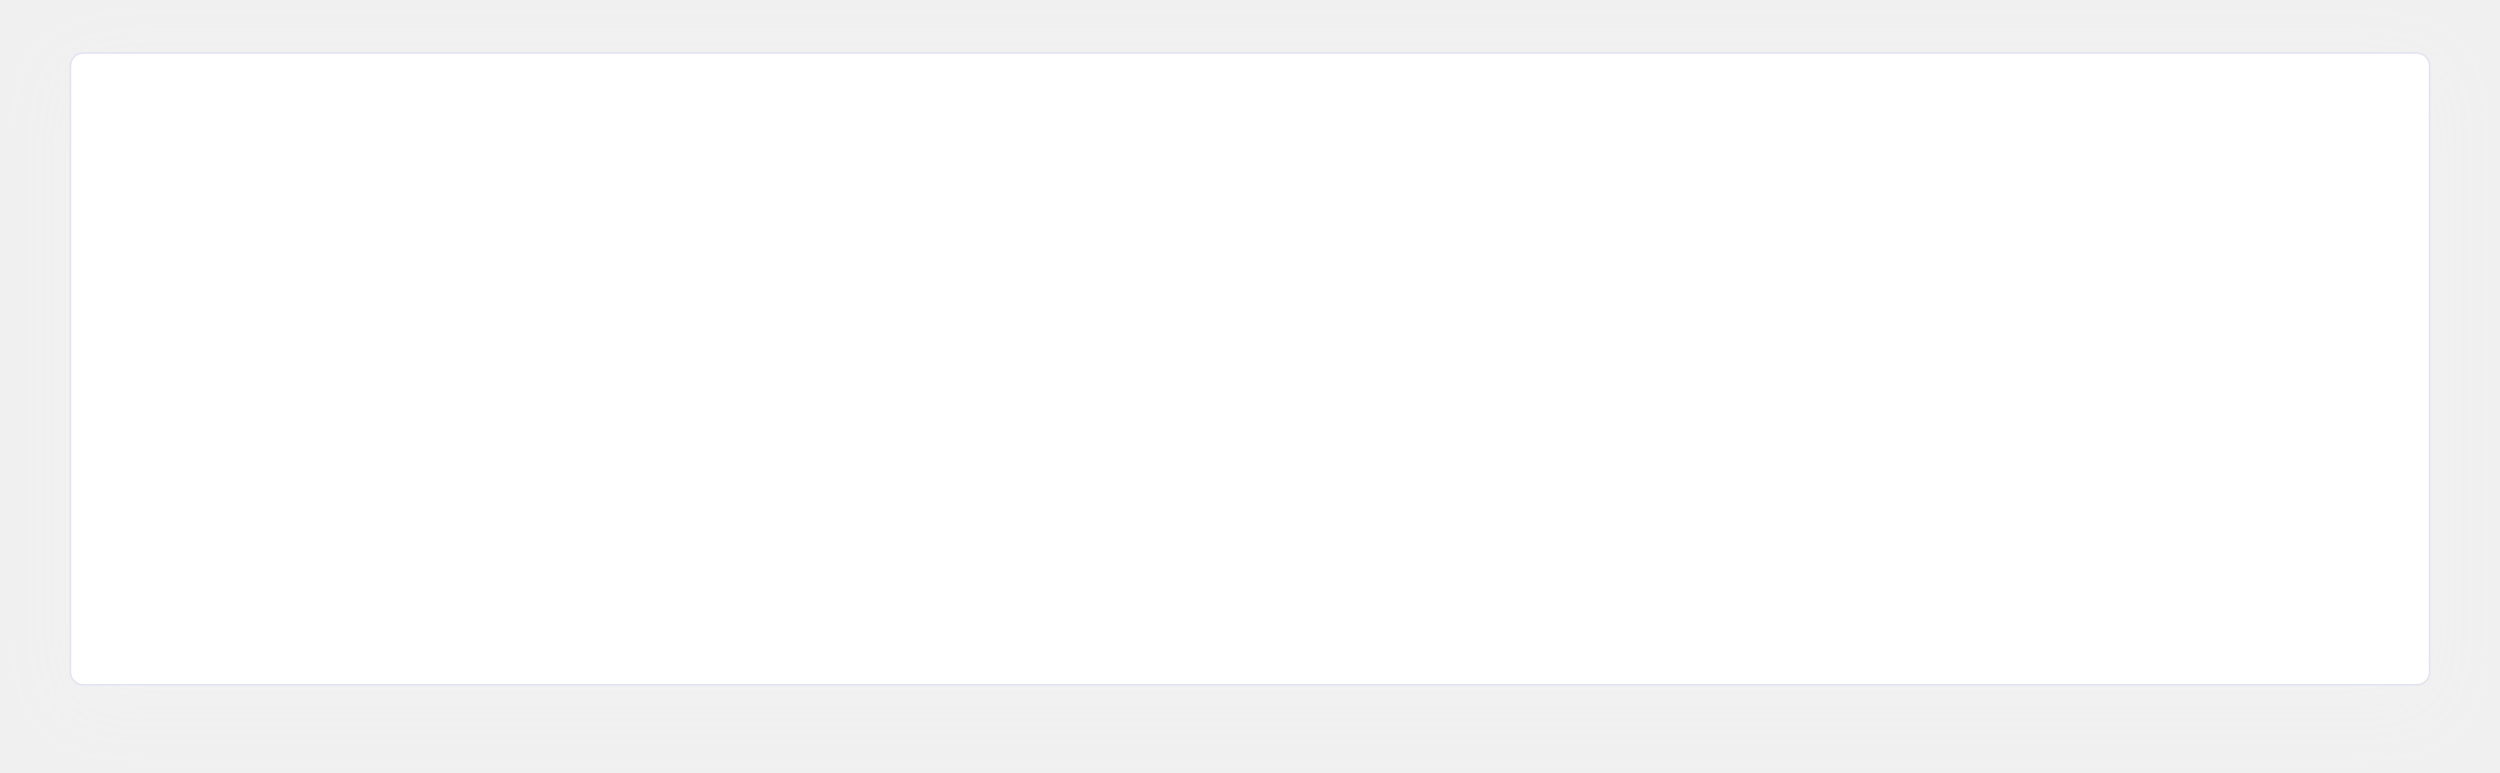
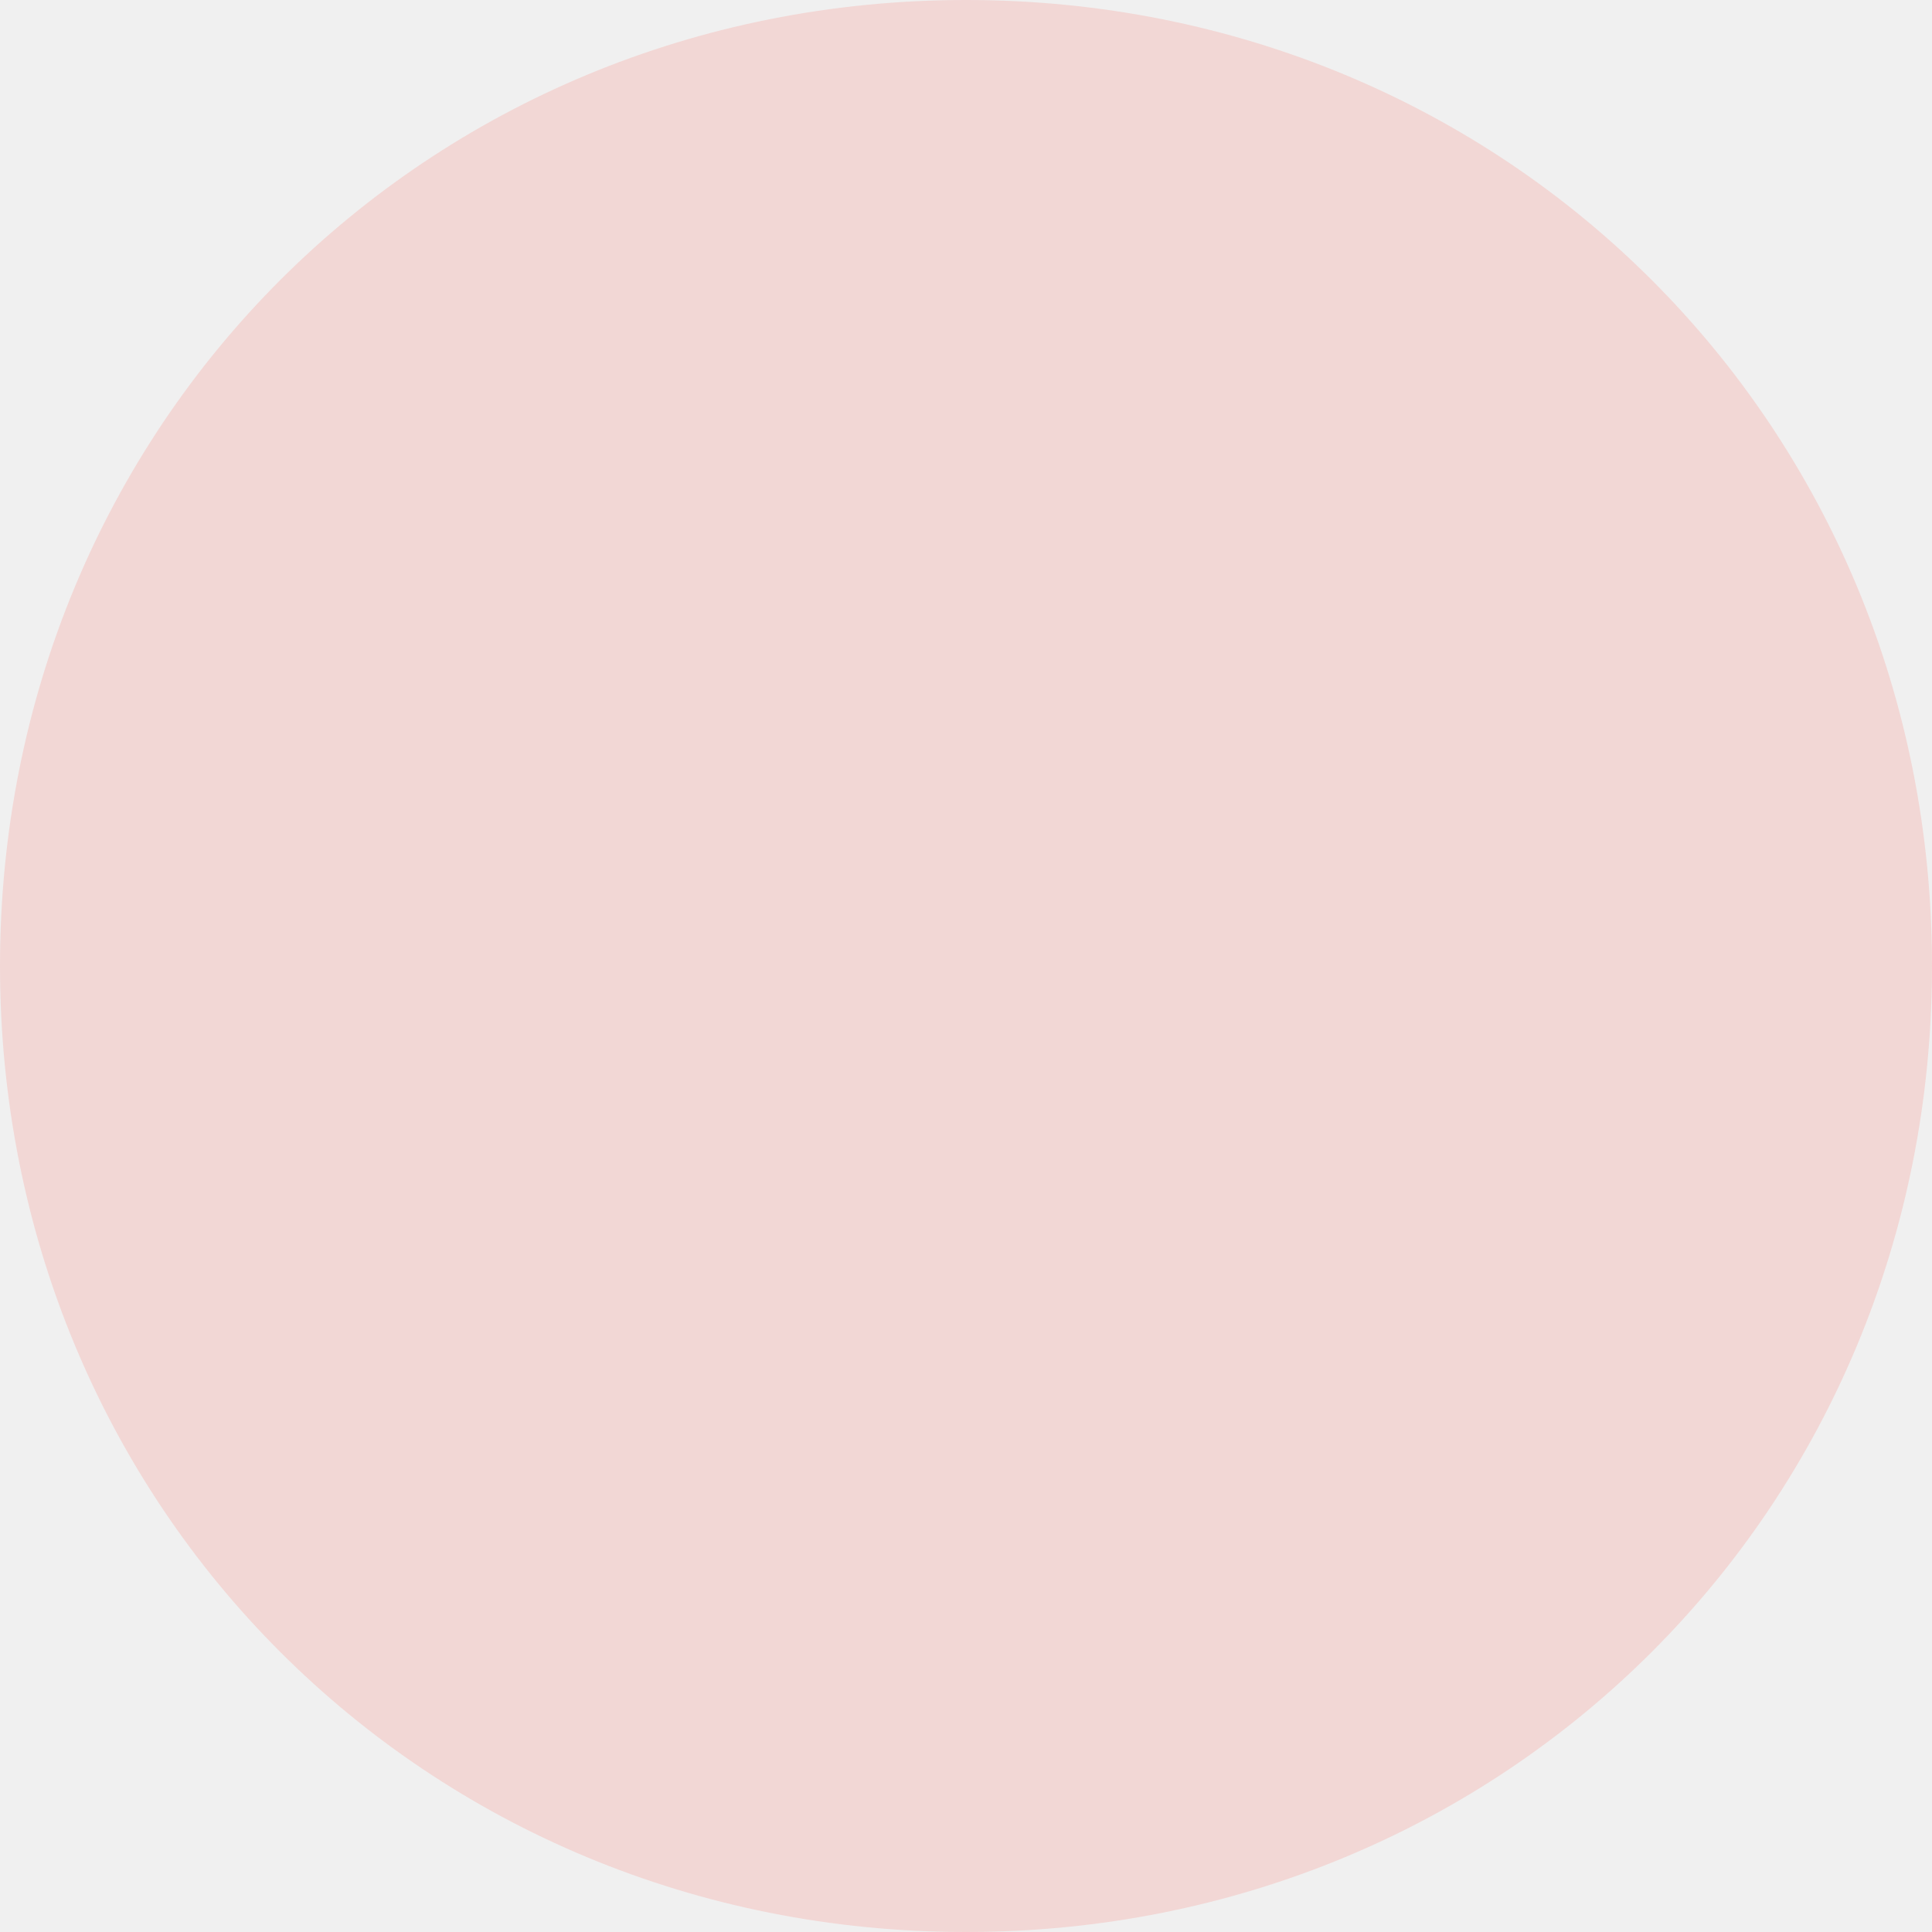
- <svg xmlns="http://www.w3.org/2000/svg" xmlns:xlink="http://www.w3.org/1999/xlink" version="1.1" width="1440px" height="445px">
-   <defs>
-     <filter x="-20px" y="207px" width="1440px" height="445px" filterUnits="userSpaceOnUse" id="filter203">
-       <feOffset dx="0" dy="10" in="SourceAlpha" result="shadowOffsetInner" />
-       <feGaussianBlur stdDeviation="20" in="shadowOffsetInner" result="shadowGaussian" />
-       <feComposite in2="shadowGaussian" operator="atop" in="SourceAlpha" result="shadowComposite" />
-       <feColorMatrix type="matrix" values="0 0 0 0 0.949  0 0 0 0 0.949  0 0 0 0 0.949  0 0 0 1 0  " in="shadowComposite" />
-     </filter>
-     <g id="widget204">
-       <path d="M 21 245  A 7 7 0 0 1 28 238 L 1372 238  A 7 7 0 0 1 1379 245 L 1379 594  A 7 7 0 0 1 1372 601 L 28 601  A 7 7 0 0 1 21 594 L 21 245  Z " fill-rule="nonzero" fill="#ffffff" stroke="none" />
-       <path d="M 20.5 245  A 7.5 7.5 0 0 1 28 237.5 L 1372 237.5  A 7.5 7.5 0 0 1 1379.5 245 L 1379.5 594  A 7.5 7.5 0 0 1 1372 601.5 L 28 601.5  A 7.5 7.5 0 0 1 20.5 594 L 20.5 245  Z " stroke-width="1" stroke="#6c76f4" fill="none" stroke-opacity="0.098" />
-     </g>
-   </defs>
-   <g transform="matrix(1 0 0 1 20 -207 )">
-     <use xlink:href="#widget204" filter="url(#filter203)" />
-     <use xlink:href="#widget204" />
+ <svg xmlns="http://www.w3.org/2000/svg" version="1.1" width="44px" height="44px">
+   <g transform="matrix(1 0 0 1 -1316 -145 )">
+     <path d="M 1338 145  C 1350.32 145  1360 154.68  1360 167  C 1360 179.32  1350.32 189  1338 189  C 1325.68 189  1316 179.32  1316 167  C 1316 154.68  1325.68 145  1338 145  Z " fill-rule="nonzero" fill="#fa746b" stroke="none" fill-opacity="0.2" />
  </g>
</svg>
